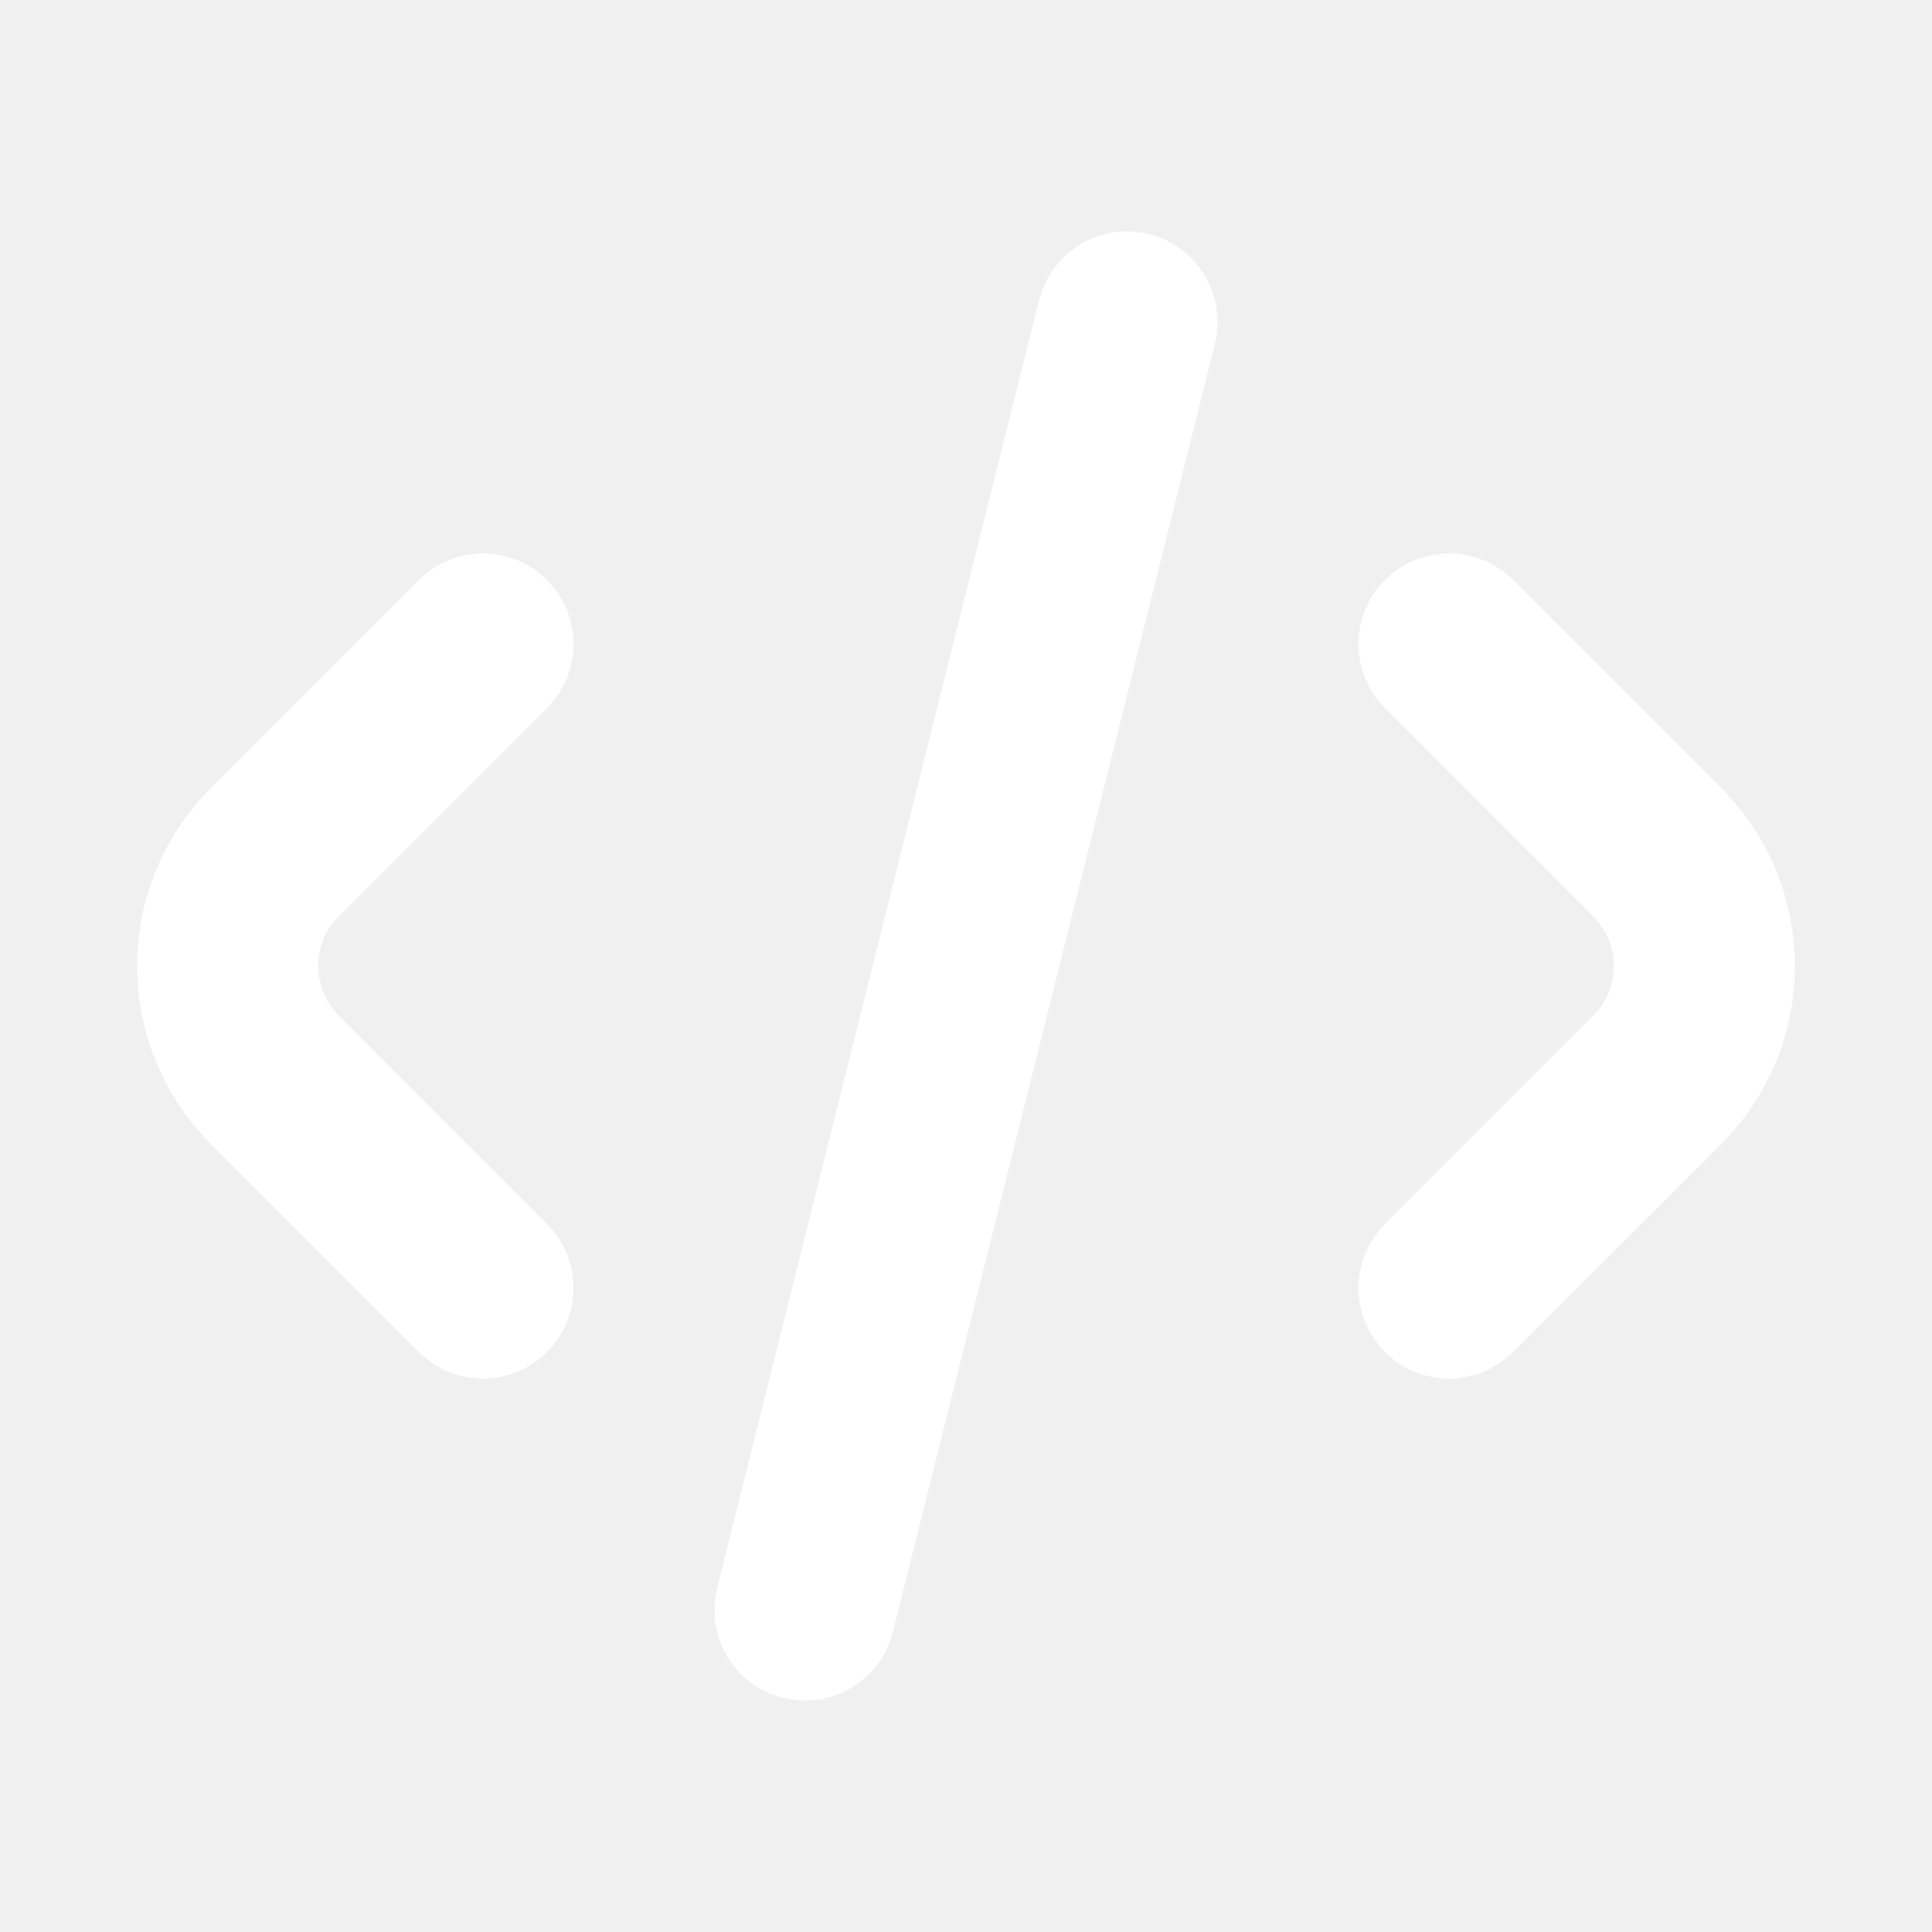
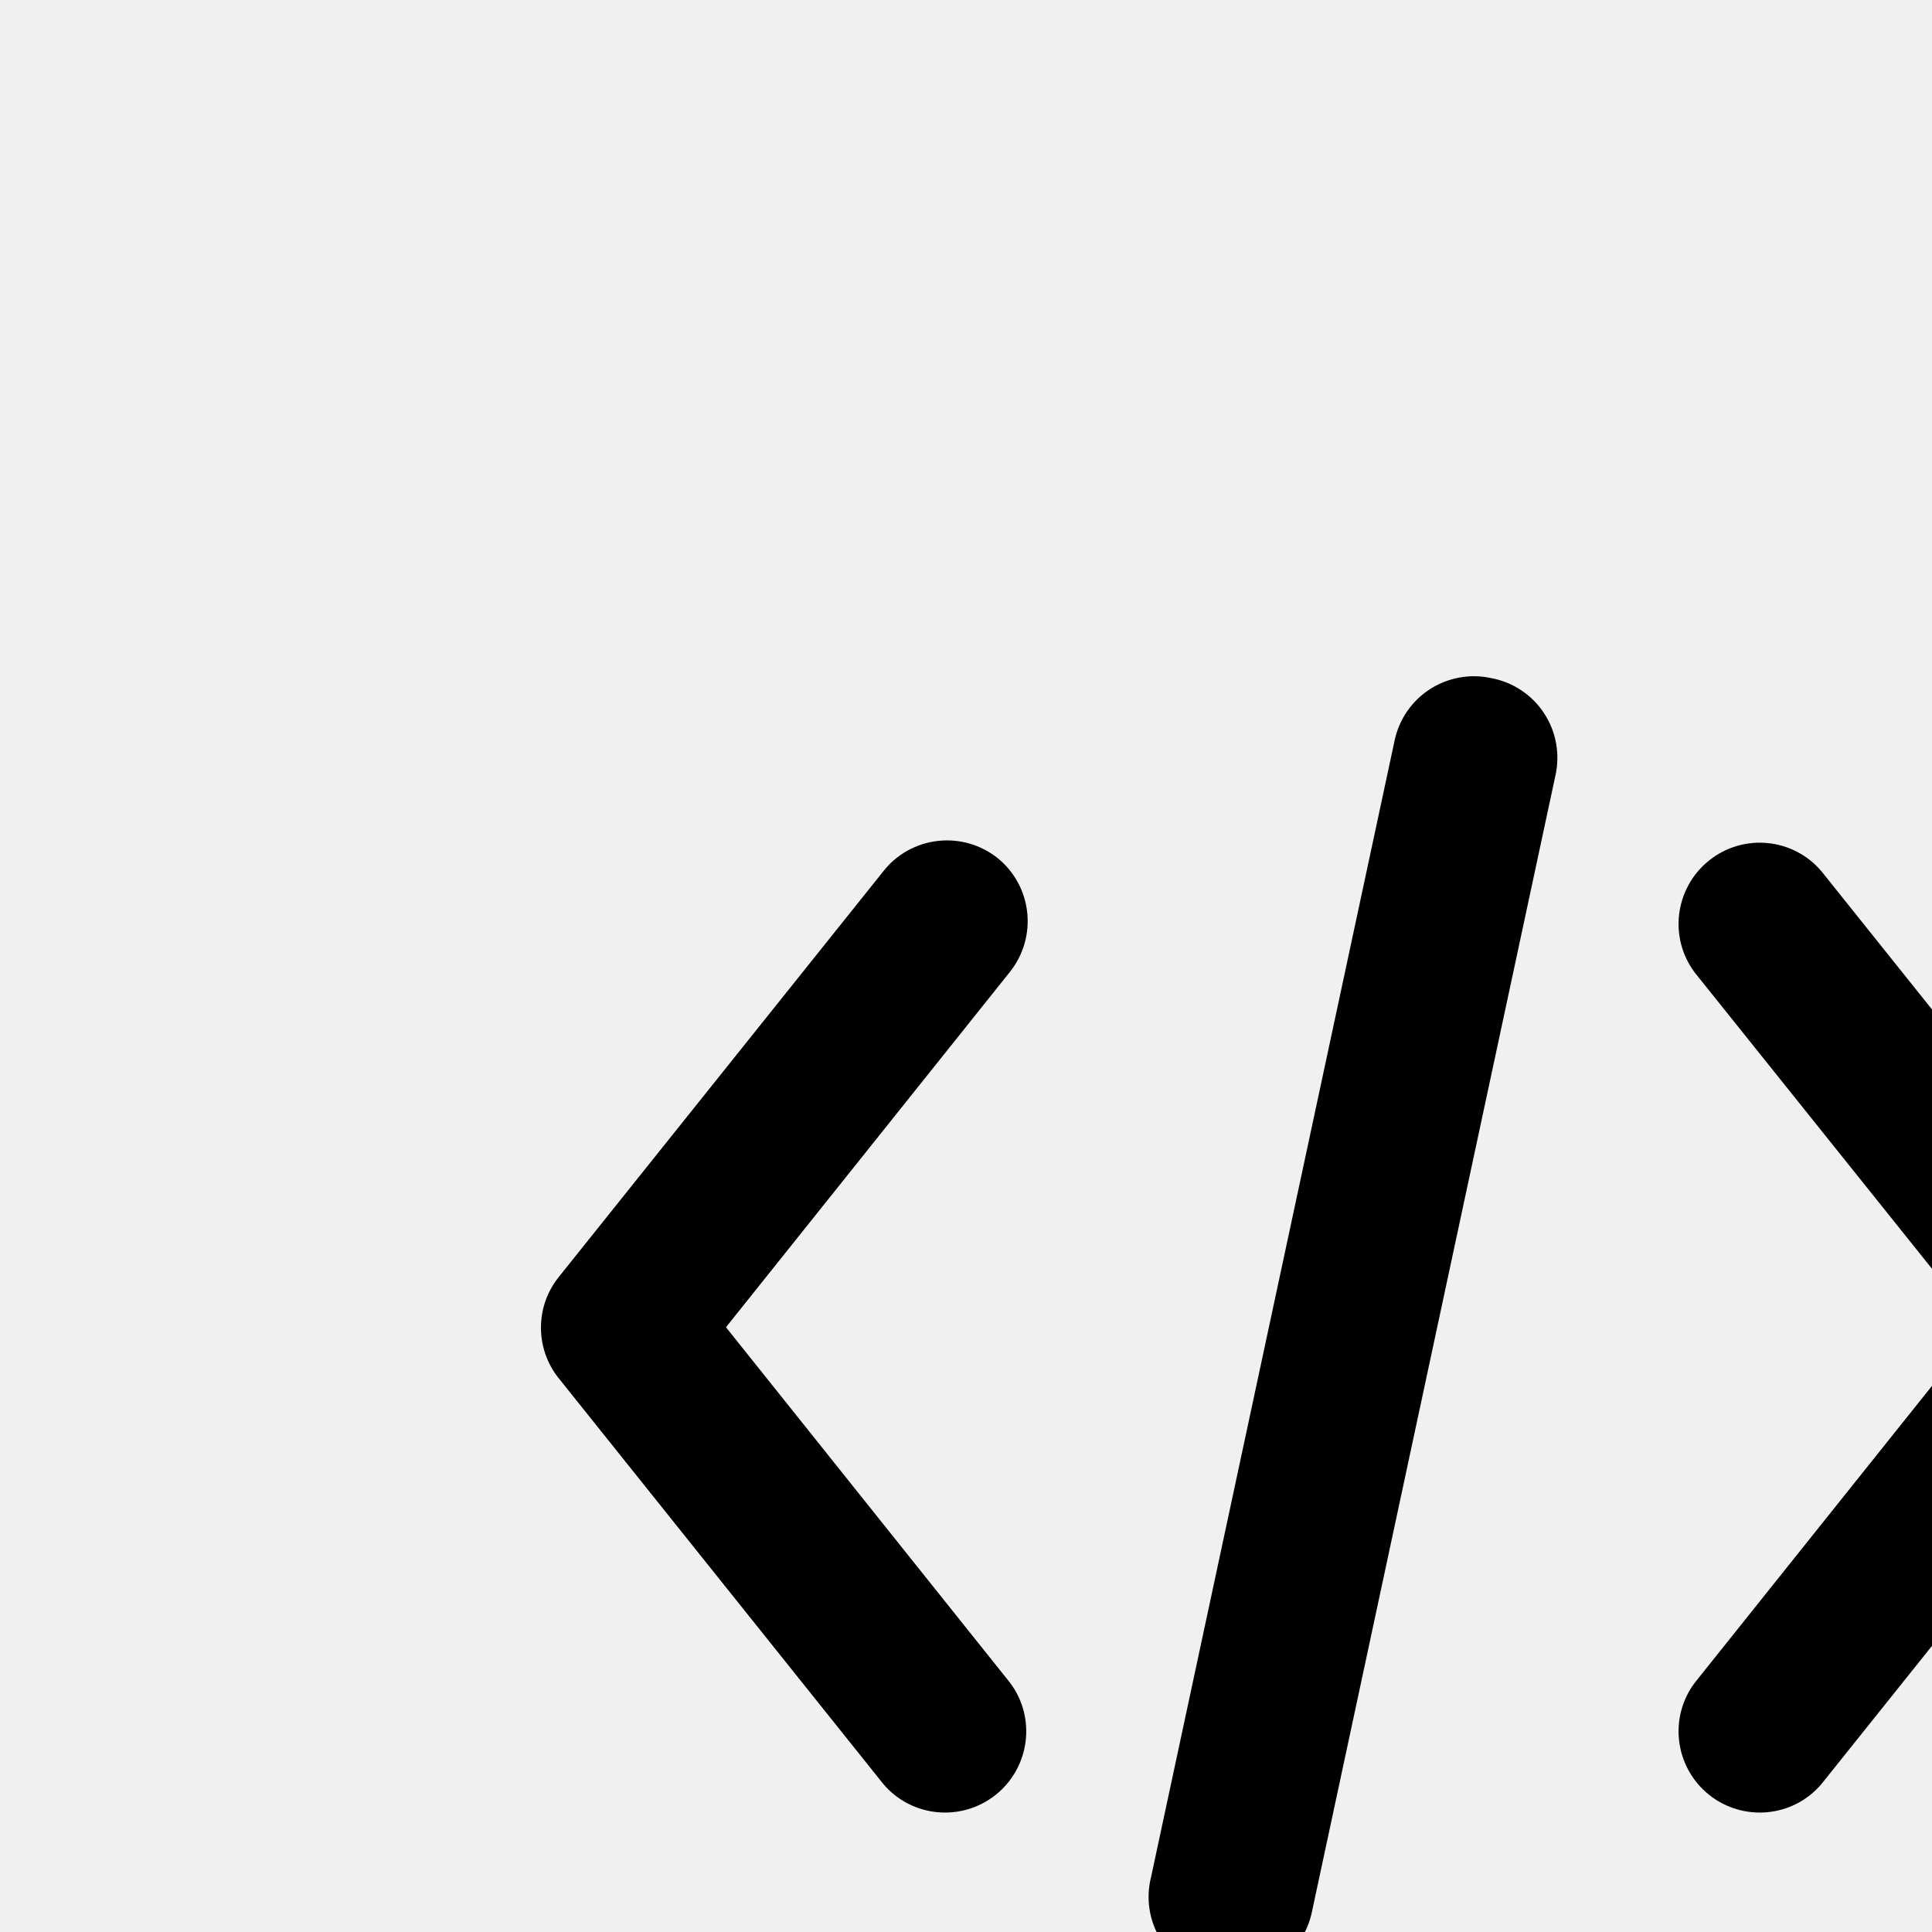
- <svg xmlns="http://www.w3.org/2000/svg" width="14" height="14" viewBox="0 0 14 14" fill="none">
-   <g id="icons/code">
-     <path id="Vector (Stroke)" fill-rule="evenodd" clip-rule="evenodd" d="M8.326 1.697C8.678 1.785 8.891 2.141 8.803 2.493L6.47 11.826C6.382 12.178 6.026 12.391 5.674 12.303C5.323 12.216 5.109 11.859 5.197 11.508L7.53 2.174C7.618 1.823 7.974 1.609 8.326 1.697ZM3.964 4.203C4.22 4.459 4.22 4.875 3.964 5.131L2.456 6.639C2.456 6.639 2.456 6.639 2.456 6.639C2.256 6.839 2.256 7.162 2.456 7.361C2.456 7.361 2.456 7.361 2.456 7.361L3.964 8.869C4.22 9.126 4.22 9.541 3.964 9.797C3.708 10.054 3.292 10.054 3.036 9.797L1.528 8.289C0.816 7.577 0.816 6.423 1.528 5.711L3.036 4.203C3.292 3.946 3.708 3.946 3.964 4.203ZM10.036 4.203C10.292 3.946 10.708 3.946 10.964 4.203L12.473 5.711C13.184 6.423 13.184 7.577 12.473 8.289L10.964 9.797C10.708 10.054 10.292 10.054 10.036 9.797C9.78 9.541 9.78 9.126 10.036 8.869L11.544 7.361C11.744 7.162 11.744 6.839 11.544 6.639C11.544 6.639 11.544 6.639 11.544 6.639L10.036 5.131C9.78 4.875 9.78 4.459 10.036 4.203Z" fill="white" />
+ <svg xmlns="http://www.w3.org/2000/svg" width="20px" height="20px" viewBox="0 0 20 20" version="1.1">
+   <g id="icon/line/代码" stroke="none" stroke-width="1" fill="none" fill-rule="evenodd" style="transform: scale(1.4);transform-origin: center center;">
+     <g id="daima" transform="translate(4, 5)" fill="currentColor" fill-rule="nonzero">
+       <path d="M3.378,1.346 C3.253,1.246 3.094,1.2 2.935,1.218 C2.776,1.236 2.631,1.316 2.532,1.442 L0.132,4.442 C-0.044,4.661 -0.044,4.973 0.132,5.192 L2.532,8.192 C2.742,8.439 3.11,8.473 3.363,8.271 C3.616,8.068 3.663,7.701 3.468,7.442 L1.368,4.814 L3.468,2.186 C3.673,1.928 3.633,1.554 3.378,1.346 Z M11.868,4.442 L9.468,1.442 C9.258,1.195 8.89,1.16 8.637,1.363 C8.384,1.566 8.337,1.933 8.532,2.192 L10.632,4.814 L8.532,7.442 C8.337,7.701 8.384,8.068 8.637,8.271 C8.89,8.473 9.258,8.439 9.468,8.192 L11.868,5.192 C12.044,4.973 12.044,4.661 11.868,4.442 L11.868,4.442 Z M7.026,0.014 C6.87,-0.02 6.707,0.01 6.573,0.096 C6.439,0.183 6.345,0.319 6.312,0.476 L4.512,8.876 C4.471,9.036 4.497,9.205 4.584,9.344 C4.672,9.484 4.813,9.582 4.974,9.614 L5.1,9.614 C5.388,9.621 5.64,9.422 5.7,9.14 L7.5,0.74 C7.537,0.58 7.508,0.412 7.418,0.275 C7.329,0.138 7.187,0.044 7.026,0.014 Z" id="形状" />
+     </g>
  </g>
</svg>
